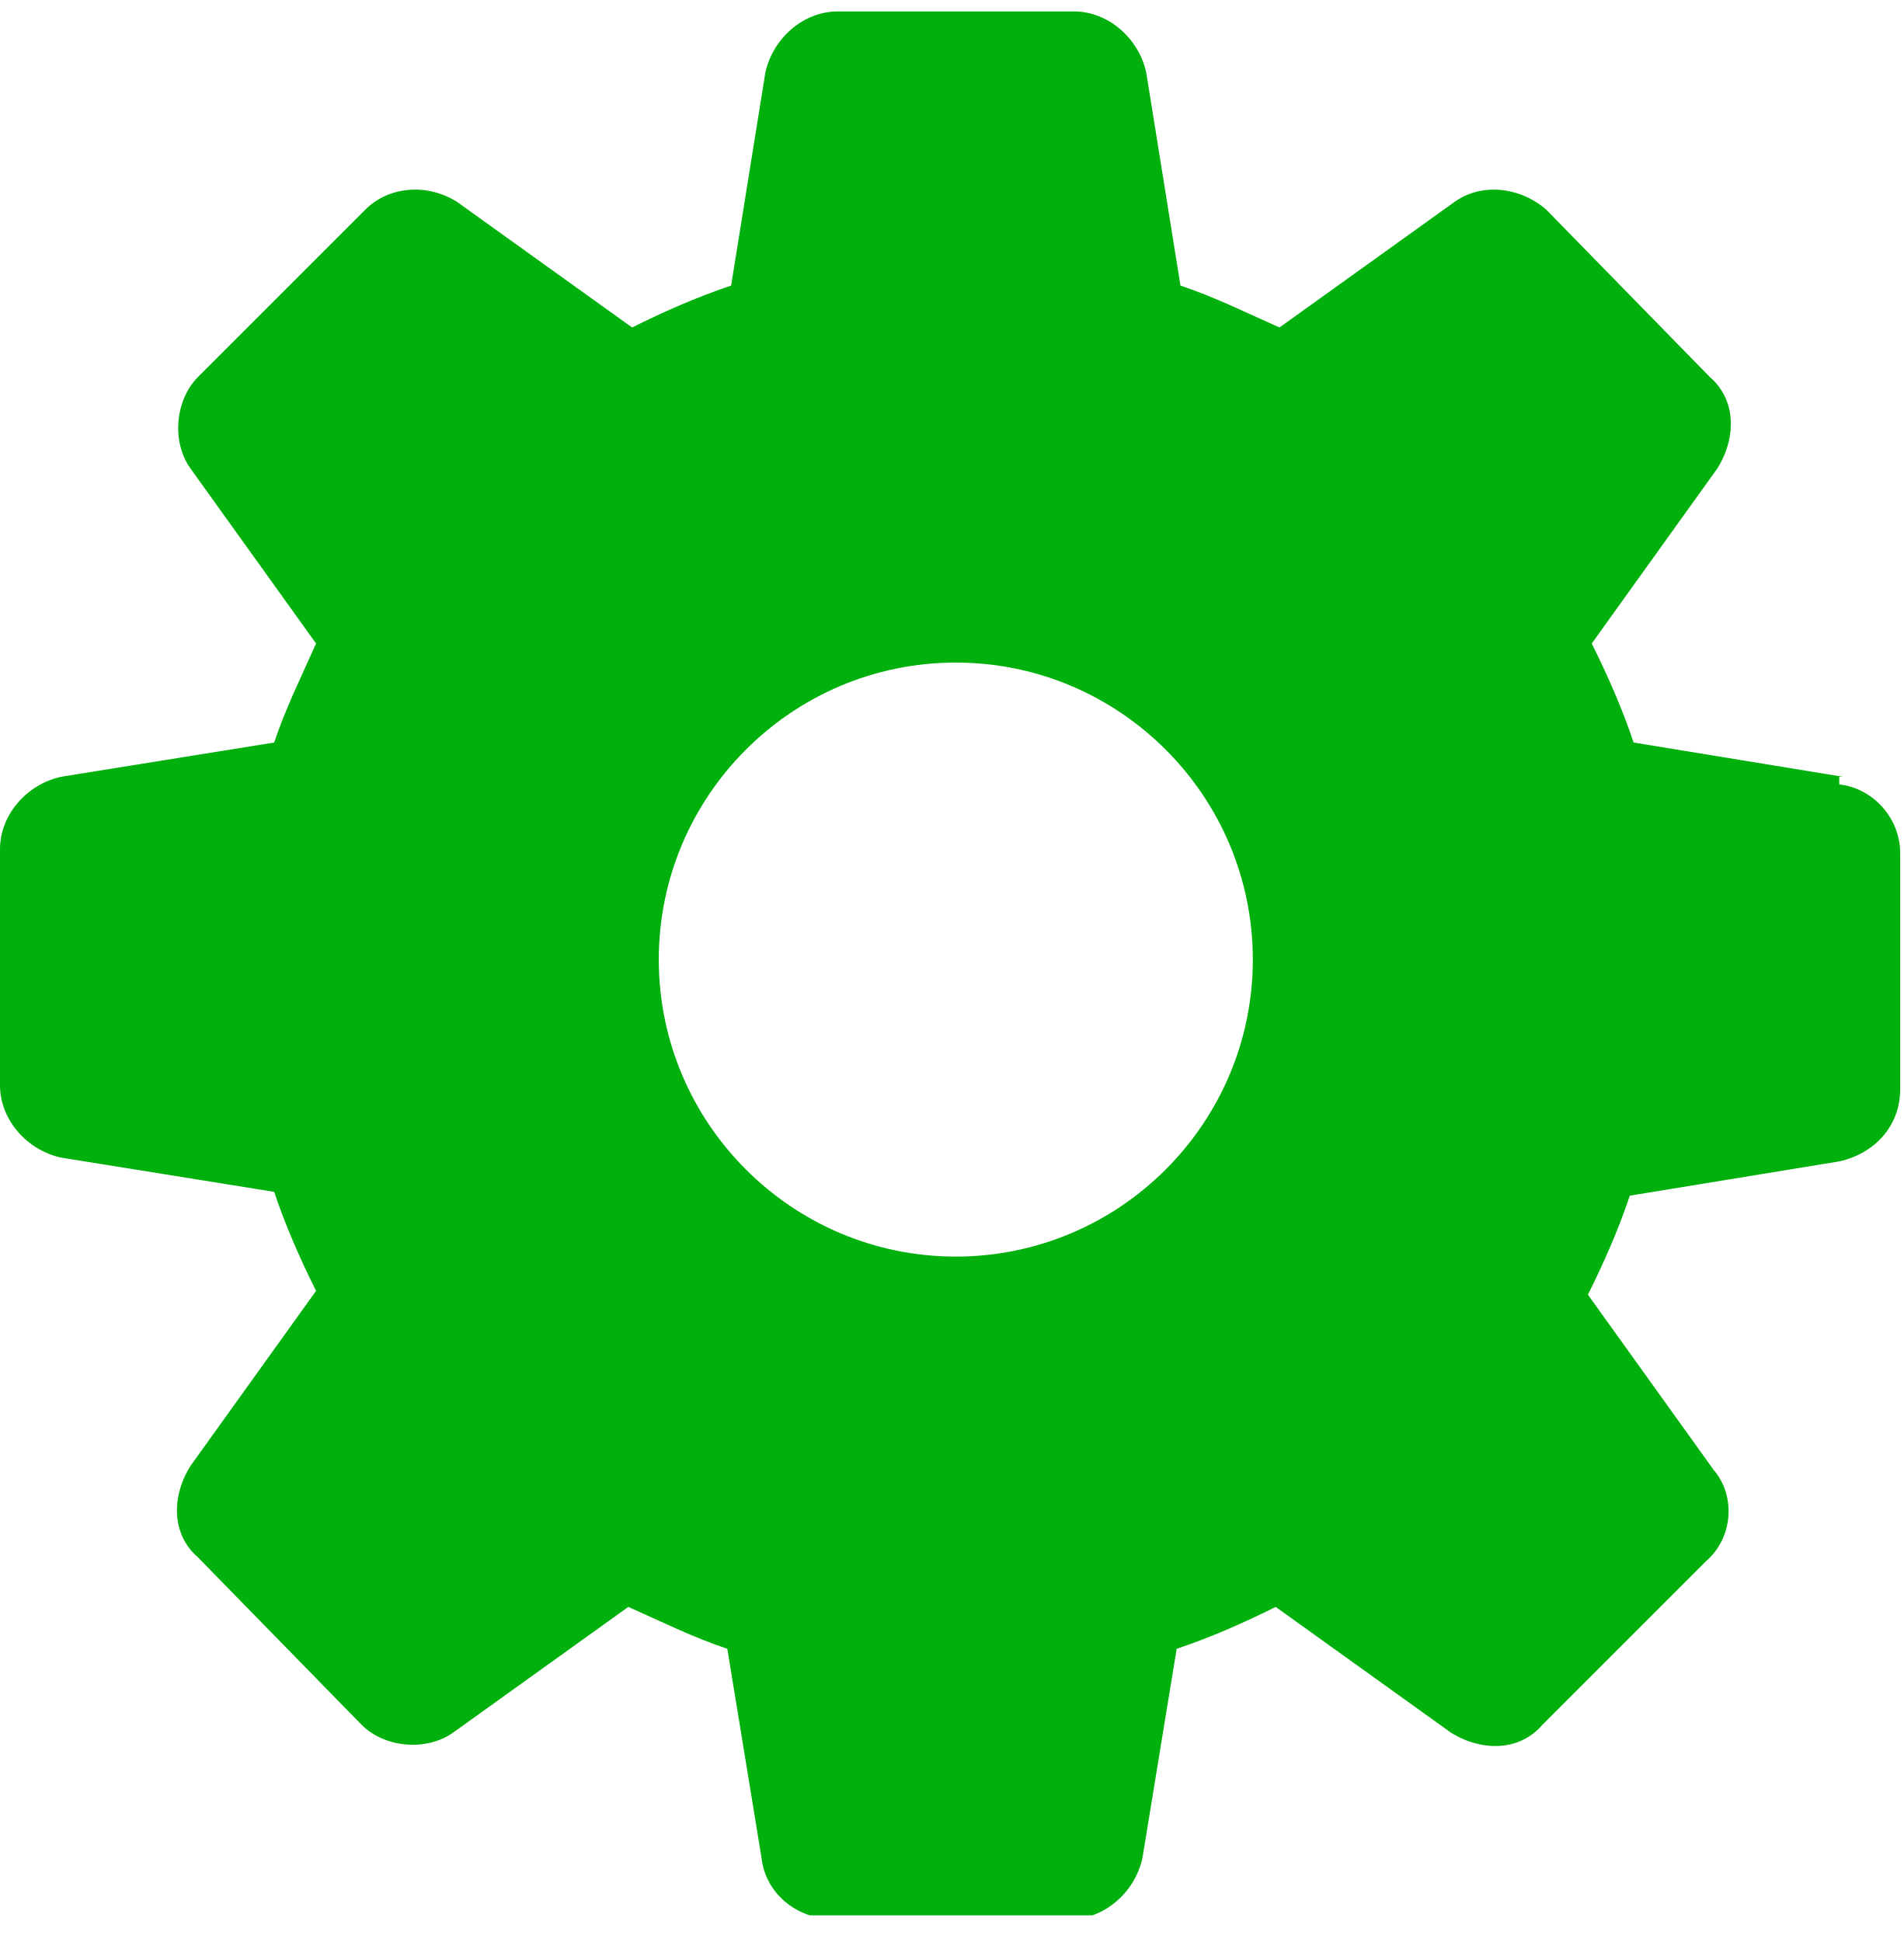
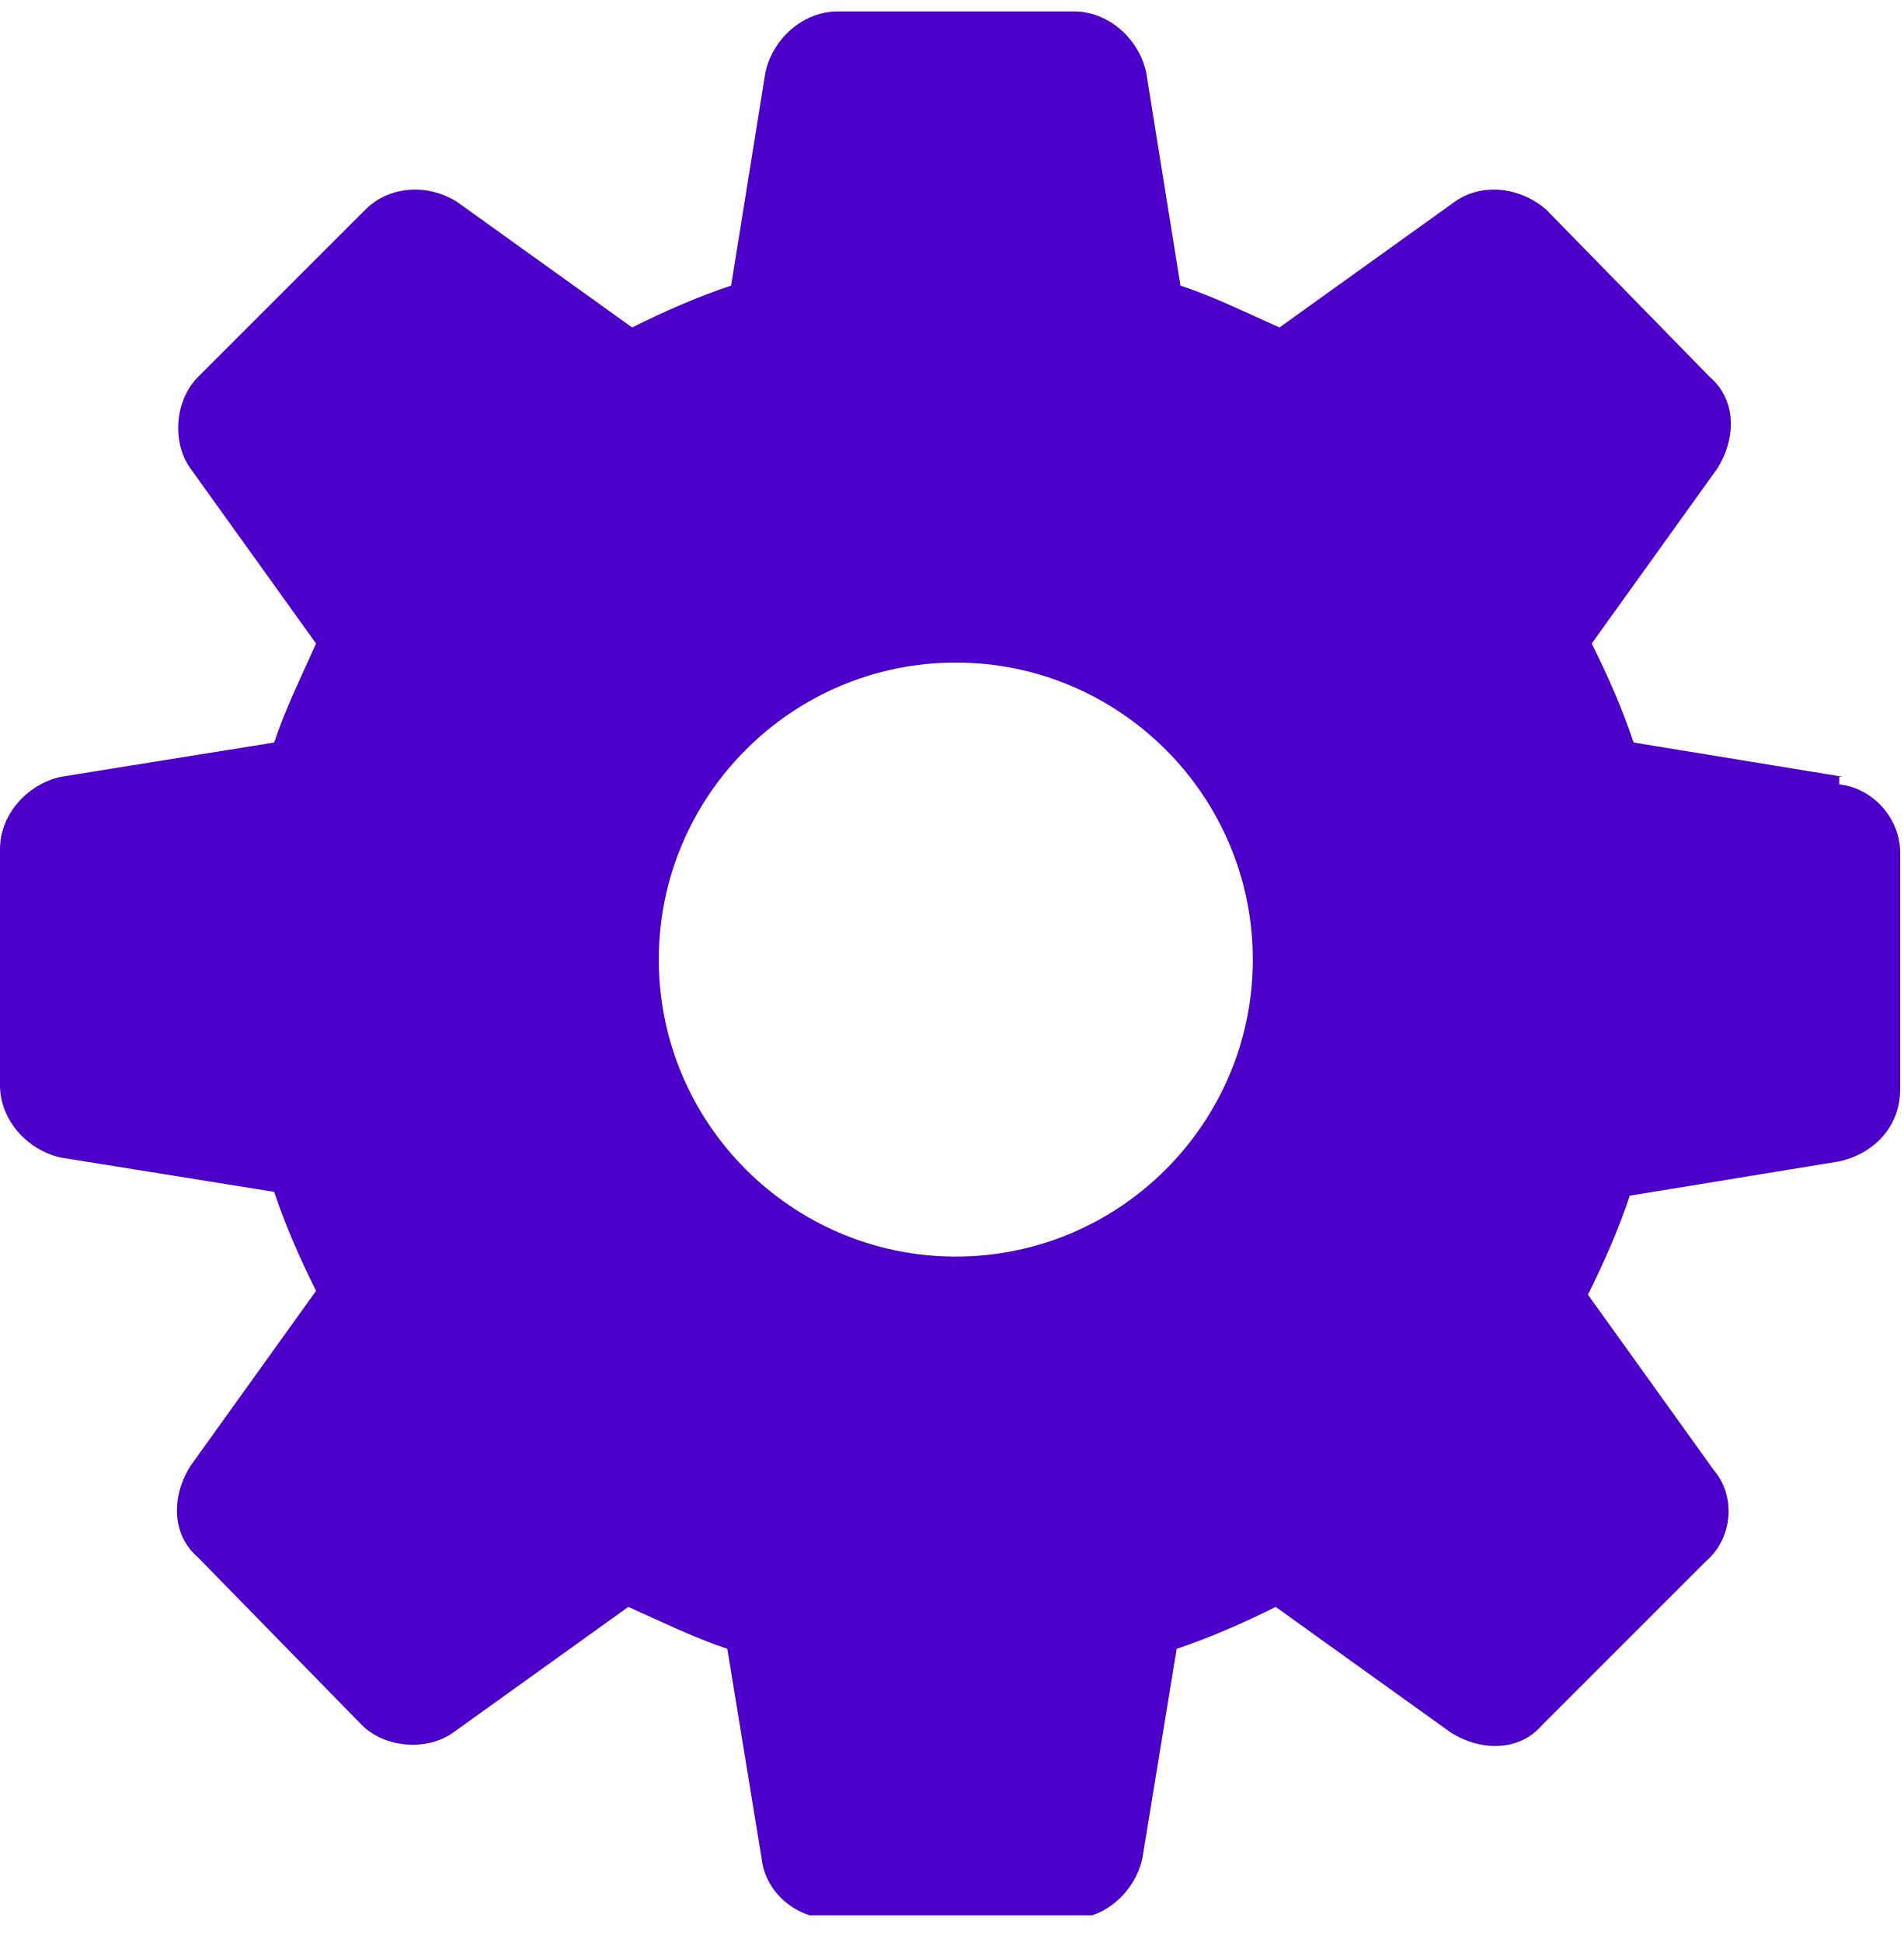
<svg xmlns="http://www.w3.org/2000/svg" version="1.1" viewBox="0 0 50 51">
  <defs>
    <style>
      .cls-1 {
        fill: none;
      }

      .cls-2 {
-         fill: #00b00c;
+         fill: #4c00c9;
      }

      .cls-3 {
        clip-path: url(#clippath);
      }
    </style>
    <clipPath id="clippath">
      <rect class="cls-1" y=".3" width="50" height="50" />
    </clipPath>
  </defs>
  <g>
    <g id="Layer_1">
      <g id="Layer_1-2" data-name="Layer_1">
-         <g class="cls-3">
-           <path class="cls-2" d="M48.4,20.4l-5.5-.9c-.3-.9-.7-1.8-1.1-2.6l3.3-4.6c.5-.8.5-1.8-.2-2.4l-4.3-4.4c-.7-.6-1.7-.7-2.4-.2l-4.6,3.3c-.9-.4-1.7-.8-2.6-1.1l-.9-5.6c-.2-.9-1-1.6-1.9-1.6h-6.2c-.9,0-1.7.7-1.9,1.6l-.9,5.6c-.9.3-1.8.7-2.6,1.1l-4.6-3.3c-.8-.5-1.8-.4-2.4.2l-4.4,4.4c-.6.6-.7,1.7-.2,2.4l3.3,4.6c-.4.9-.8,1.7-1.1,2.6l-5.6.9C.7,20.6,0,21.4,0,22.3v6.2C0,29.4.7,30.2,1.6,30.4l5.6.9c.3.9.7,1.8,1.1,2.6l-3.3,4.6c-.5.8-.5,1.8.2,2.4l4.3,4.4c.6.6,1.7.7,2.4.2l4.6-3.3c.9.4,1.7.8,2.6,1.1l.9,5.5c.1.9.9,1.6,1.9,1.6h6.2c.9,0,1.7-.7,1.9-1.6l.9-5.5c.9-.3,1.8-.7,2.6-1.1l4.6,3.3c.8.5,1.8.5,2.4-.2l4.3-4.3c.7-.6.8-1.7.2-2.4l-3.3-4.6c.4-.8.8-1.7,1.1-2.6l5.5-.9c.9-.2,1.6-.9,1.6-1.9v-6.2c0-.9-.7-1.7-1.6-1.8h0v-.2ZM25.1,33c-4.3,0-7.8-3.5-7.8-7.8s3.5-7.8,7.8-7.8,7.8,3.5,7.8,7.8-3.5,7.8-7.8,7.8Z" />
+         <g id="Layer_1-2">
+           <g class="cls-3">
+             <path class="cls-2" d="M48.4,20.4l-5.5-.9c-.3-.9-.7-1.8-1.1-2.6l3.3-4.6c.5-.8.5-1.8-.2-2.4l-4.3-4.4c-.7-.6-1.7-.7-2.4-.2l-4.6,3.3c-.9-.4-1.7-.8-2.6-1.1l-.9-5.6c-.2-.9-1-1.6-1.9-1.6h-6.2c-.9,0-1.7.7-1.9,1.6l-.9,5.6c-.9.3-1.8.7-2.6,1.1l-4.6-3.3c-.8-.5-1.8-.4-2.4.2l-4.4,4.4c-.6.6-.7,1.7-.2,2.4l3.3,4.6c-.4.9-.8,1.7-1.1,2.6l-5.6.9c-.9.2-1.6,1-1.6,1.9v6.2c0,.9.7,1.7,1.6,1.9l5.6.9c.3.9.7,1.8,1.1,2.6l-3.3,4.6c-.5.8-.5,1.8.2,2.4l4.3,4.4c.6.6,1.7.7,2.4.2l4.6-3.3c.9.4,1.7.8,2.6,1.1l.9,5.5c.1.9.9,1.6,1.9,1.6h6.2c.9,0,1.7-.7,1.9-1.6l.9-5.5c.9-.3,1.8-.7,2.6-1.1l4.6,3.3c.8.5,1.8.5,2.4-.2l4.3-4.3c.7-.6.8-1.7.2-2.4l-3.3-4.6c.4-.8.8-1.7,1.1-2.6l5.5-.9c.9-.2,1.6-.9,1.6-1.9v-6.2c0-.9-.7-1.7-1.6-1.8h0v-.2h.1ZM25.1,33c-4.3,0-7.8-3.5-7.8-7.8s3.5-7.8,7.8-7.8,7.8,3.5,7.8,7.8-3.5,7.8-7.8,7.8Z" />
+           </g>
        </g>
      </g>
    </g>
  </g>
</svg>
